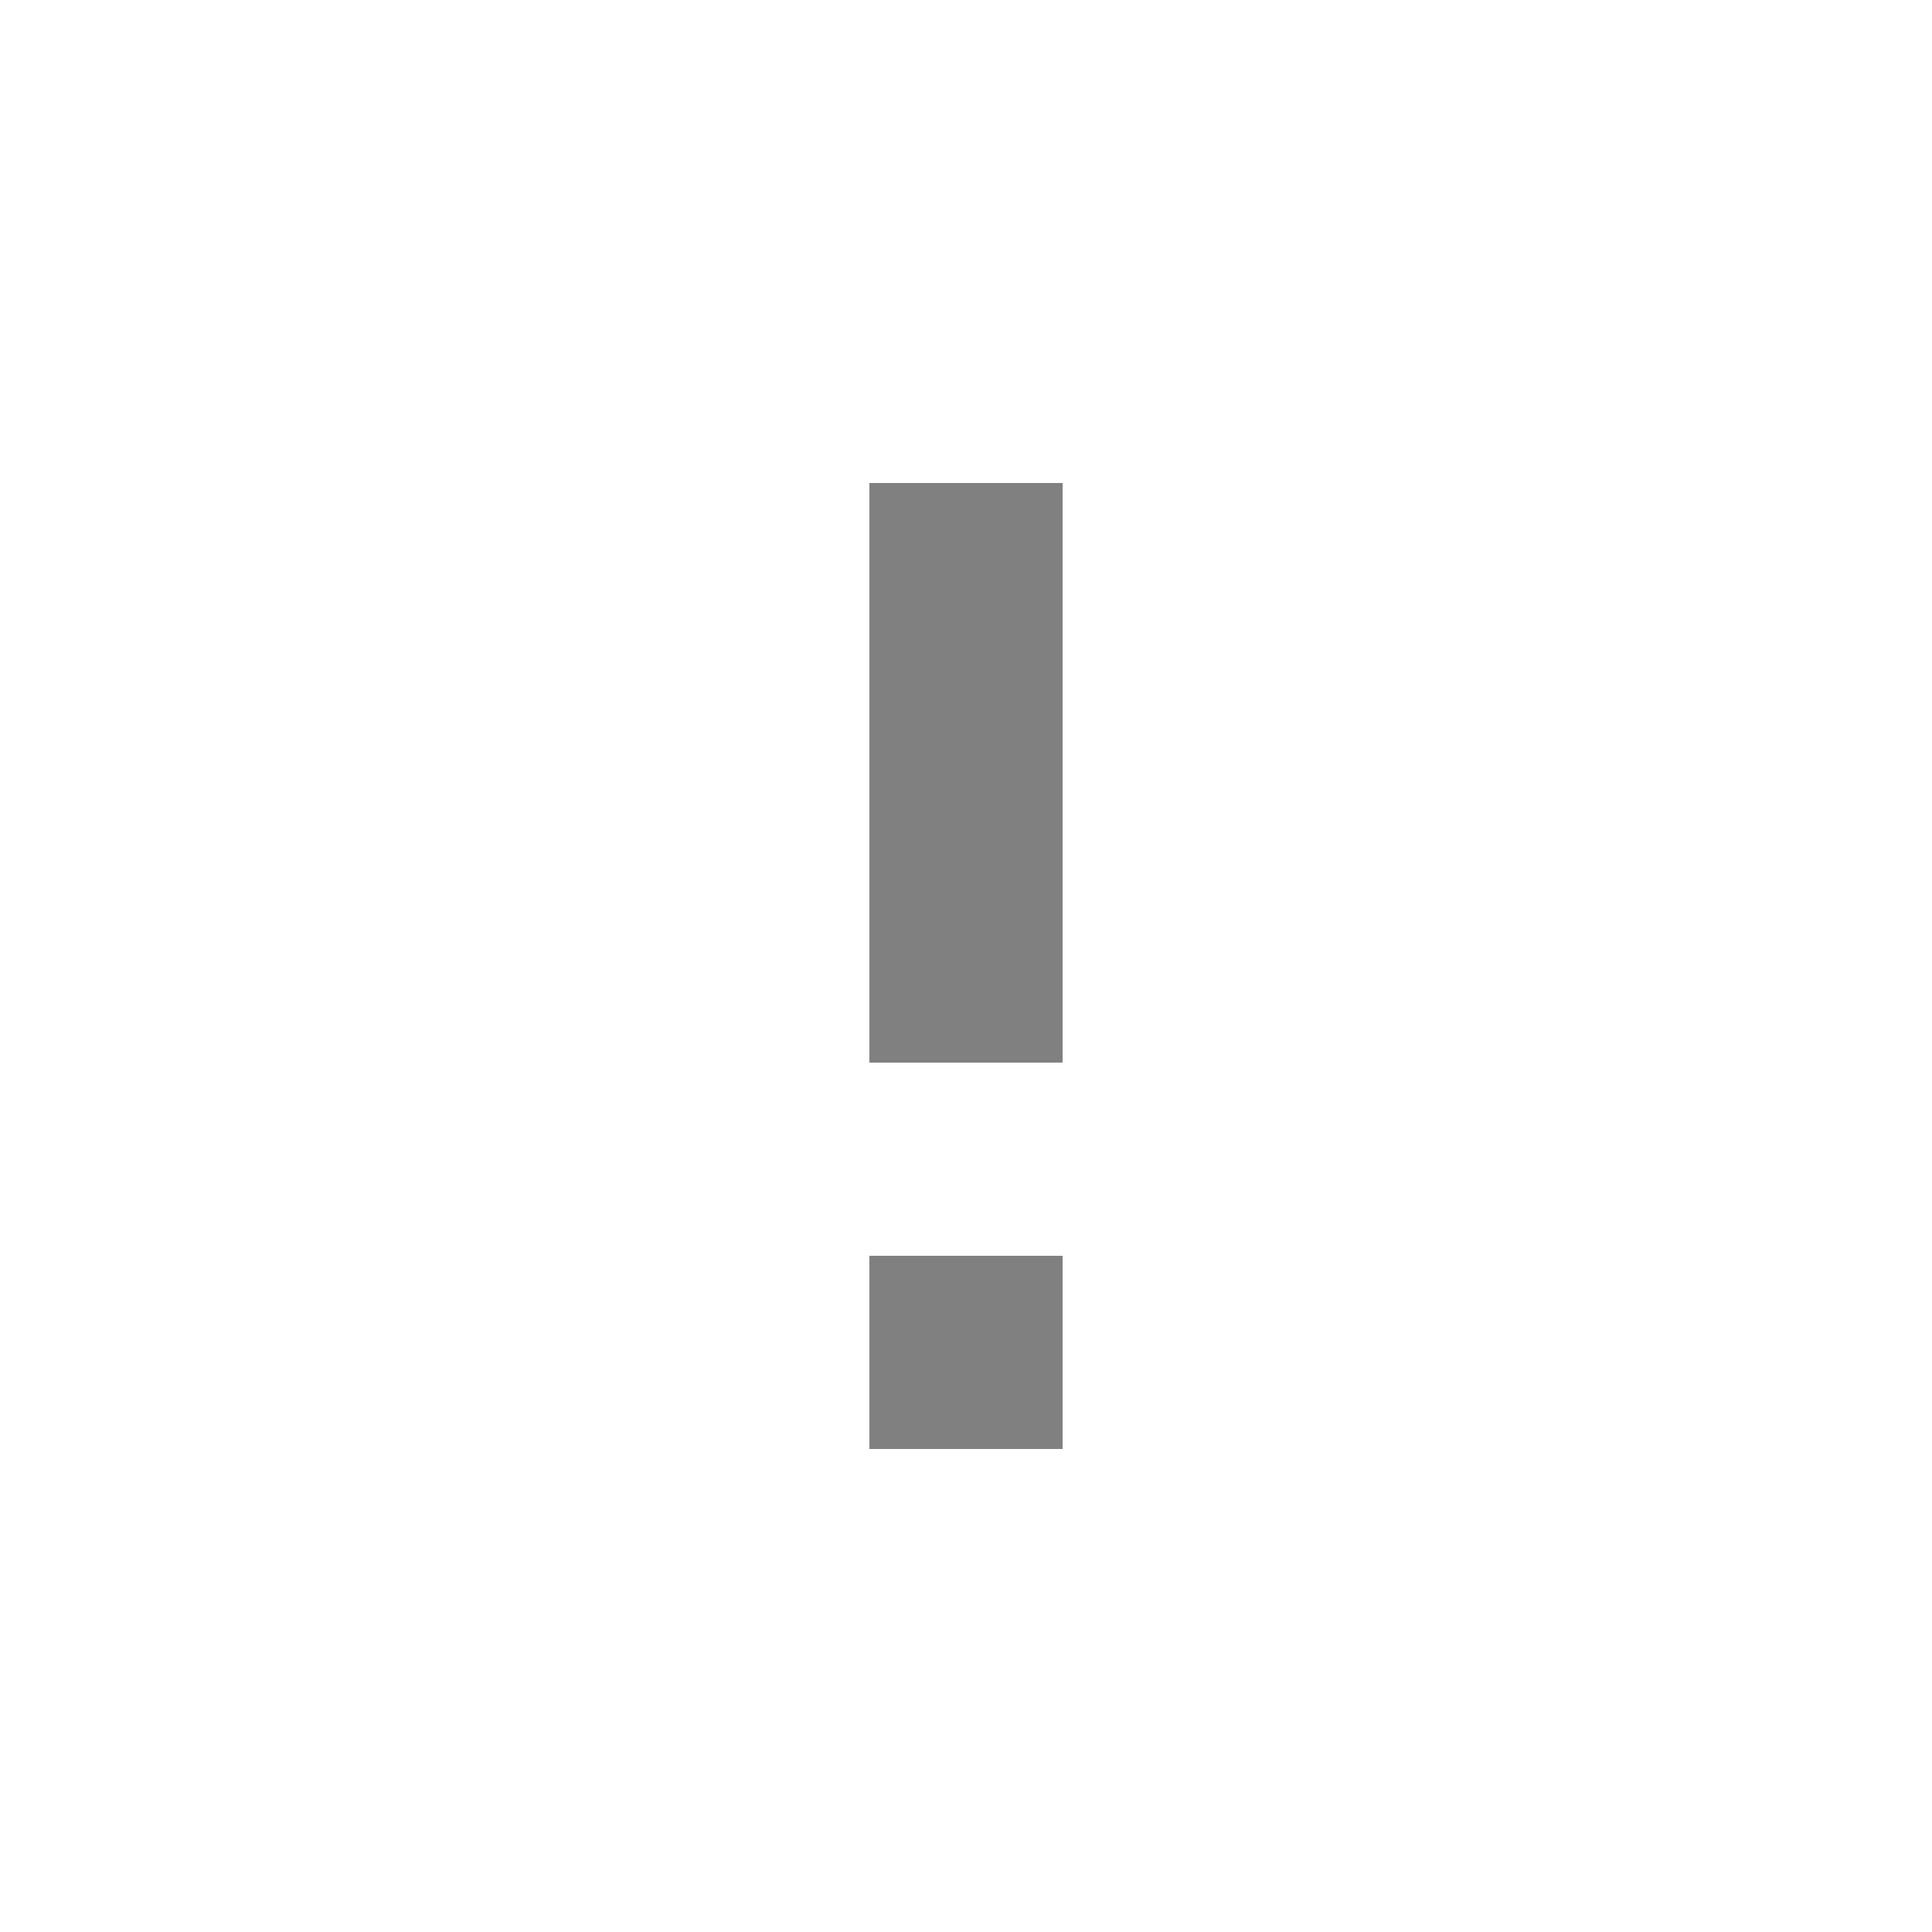
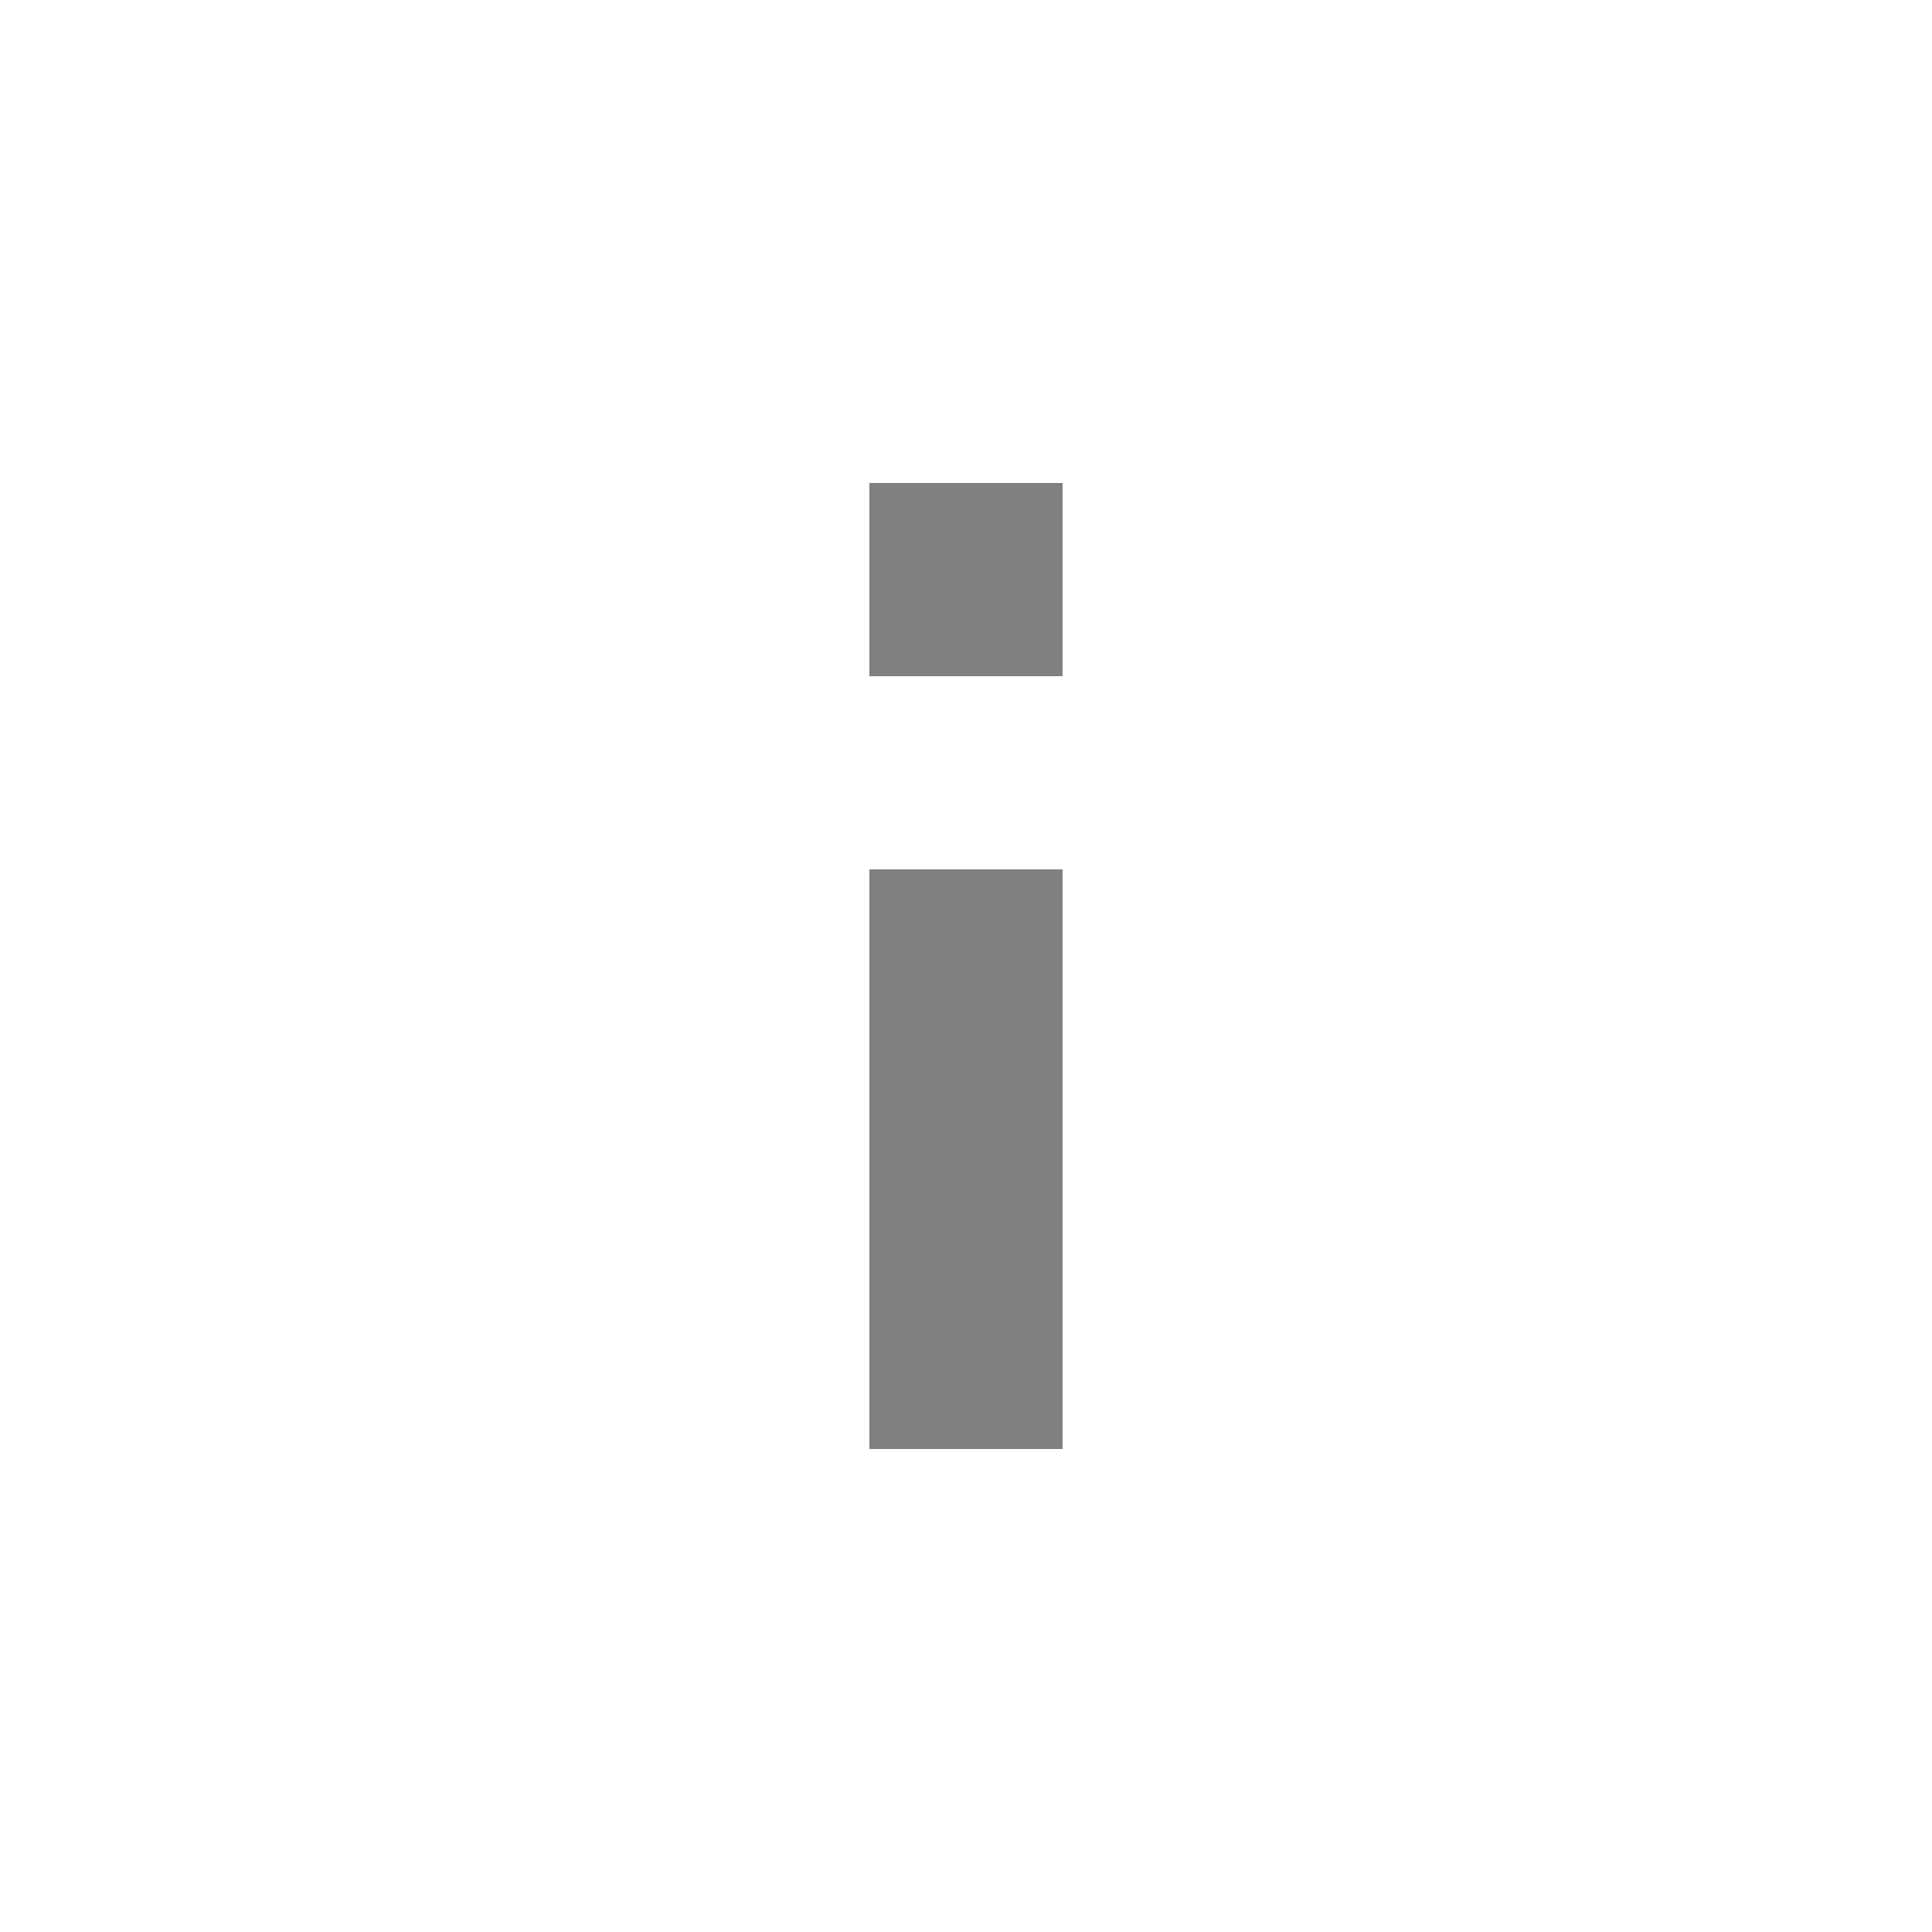
- <svg xmlns="http://www.w3.org/2000/svg" version="1.1" id="Layer_1" x="0px" y="0px" viewBox="0 0 510 510" style="enable-background:new 0 0 510 510;" xml:space="preserve">
-   <style type="text/css">
- 	.st0{fill:#808080;}
- </style>
+ <svg xmlns="http://www.w3.org/2000/svg" width="510" height="510">
+   <style type="text/css">.st0{fill:#808080;}</style>
  <g>
-     <path class="st0" d="M280.5,382.5h-51v-51h51V382.5z M280.5,280.5h-51v-153h51V280.5z" />
+     <rect fill="none" id="canvas_background" height="402" width="582" y="-1" x="-1" />
+   </g>
+   <g>
+     <g transform="rotate(180 255,255) " id="svg_1">
+       <path id="svg_2" d="m280.5,382.5l-51,0l0,-51l51,0l0,51zm0,-102l-51,0l0,-153l51,0l0,153z" class="st0" />
+     </g>
  </g>
</svg>
